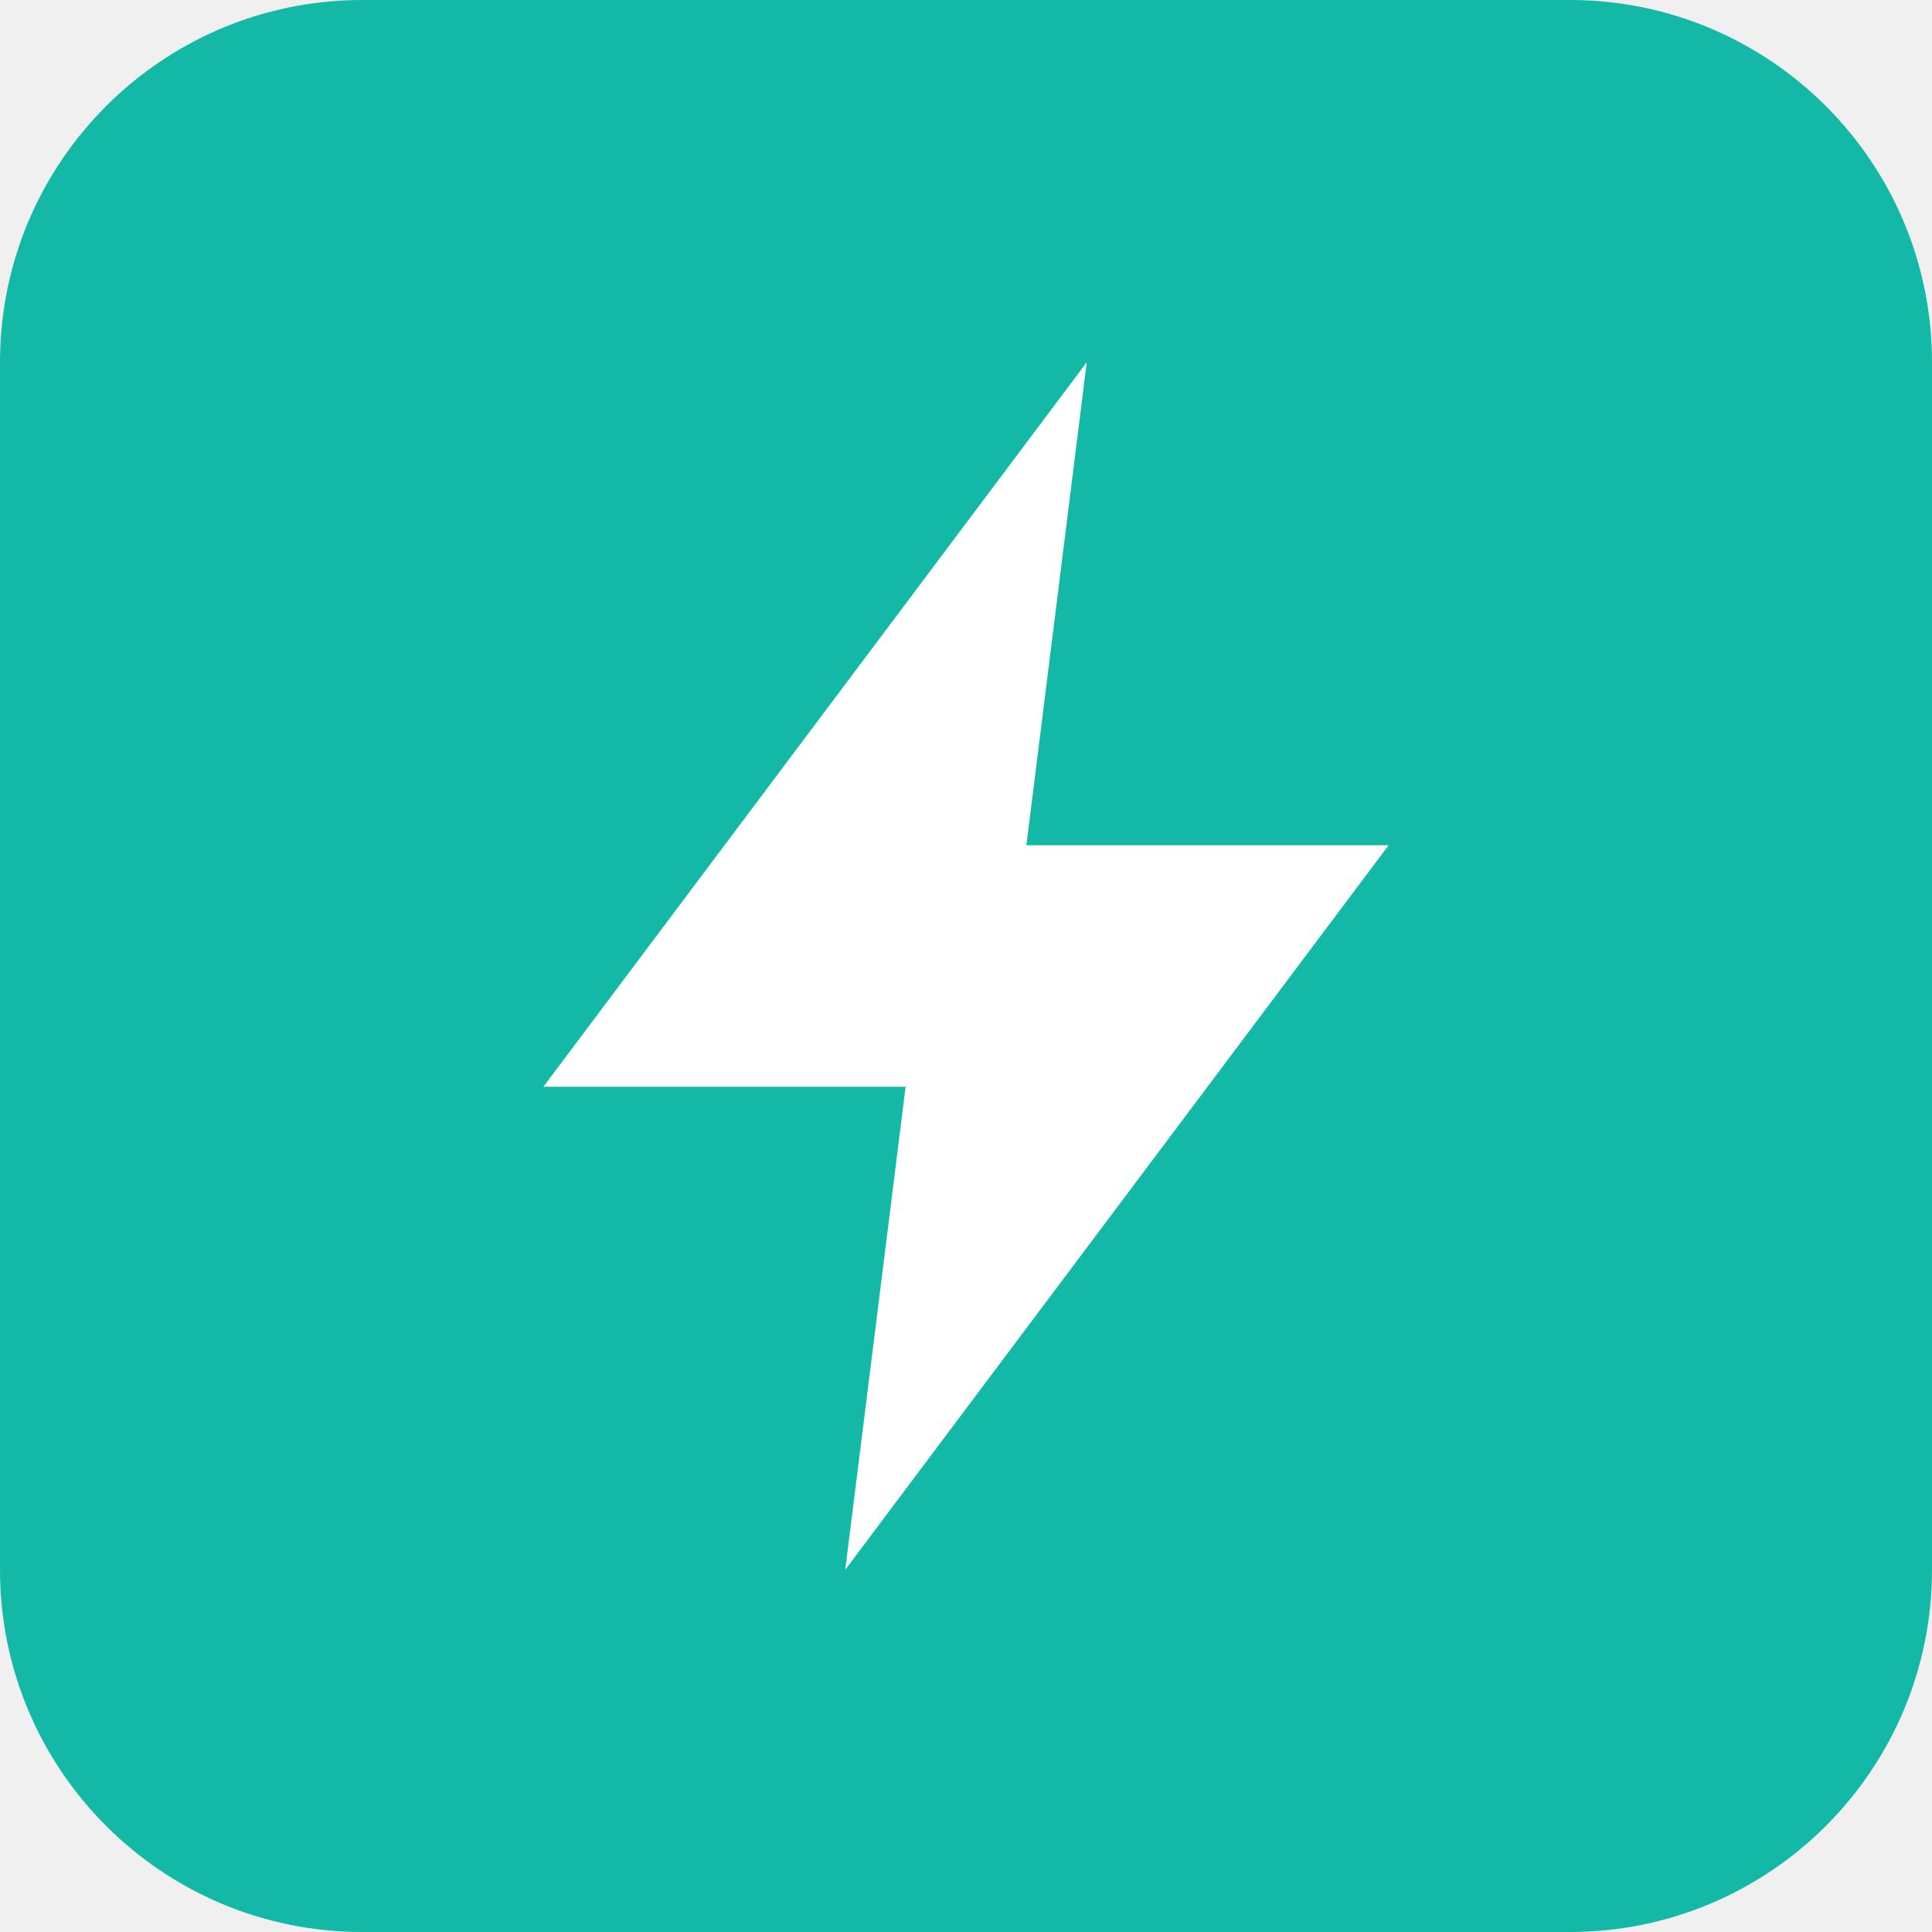
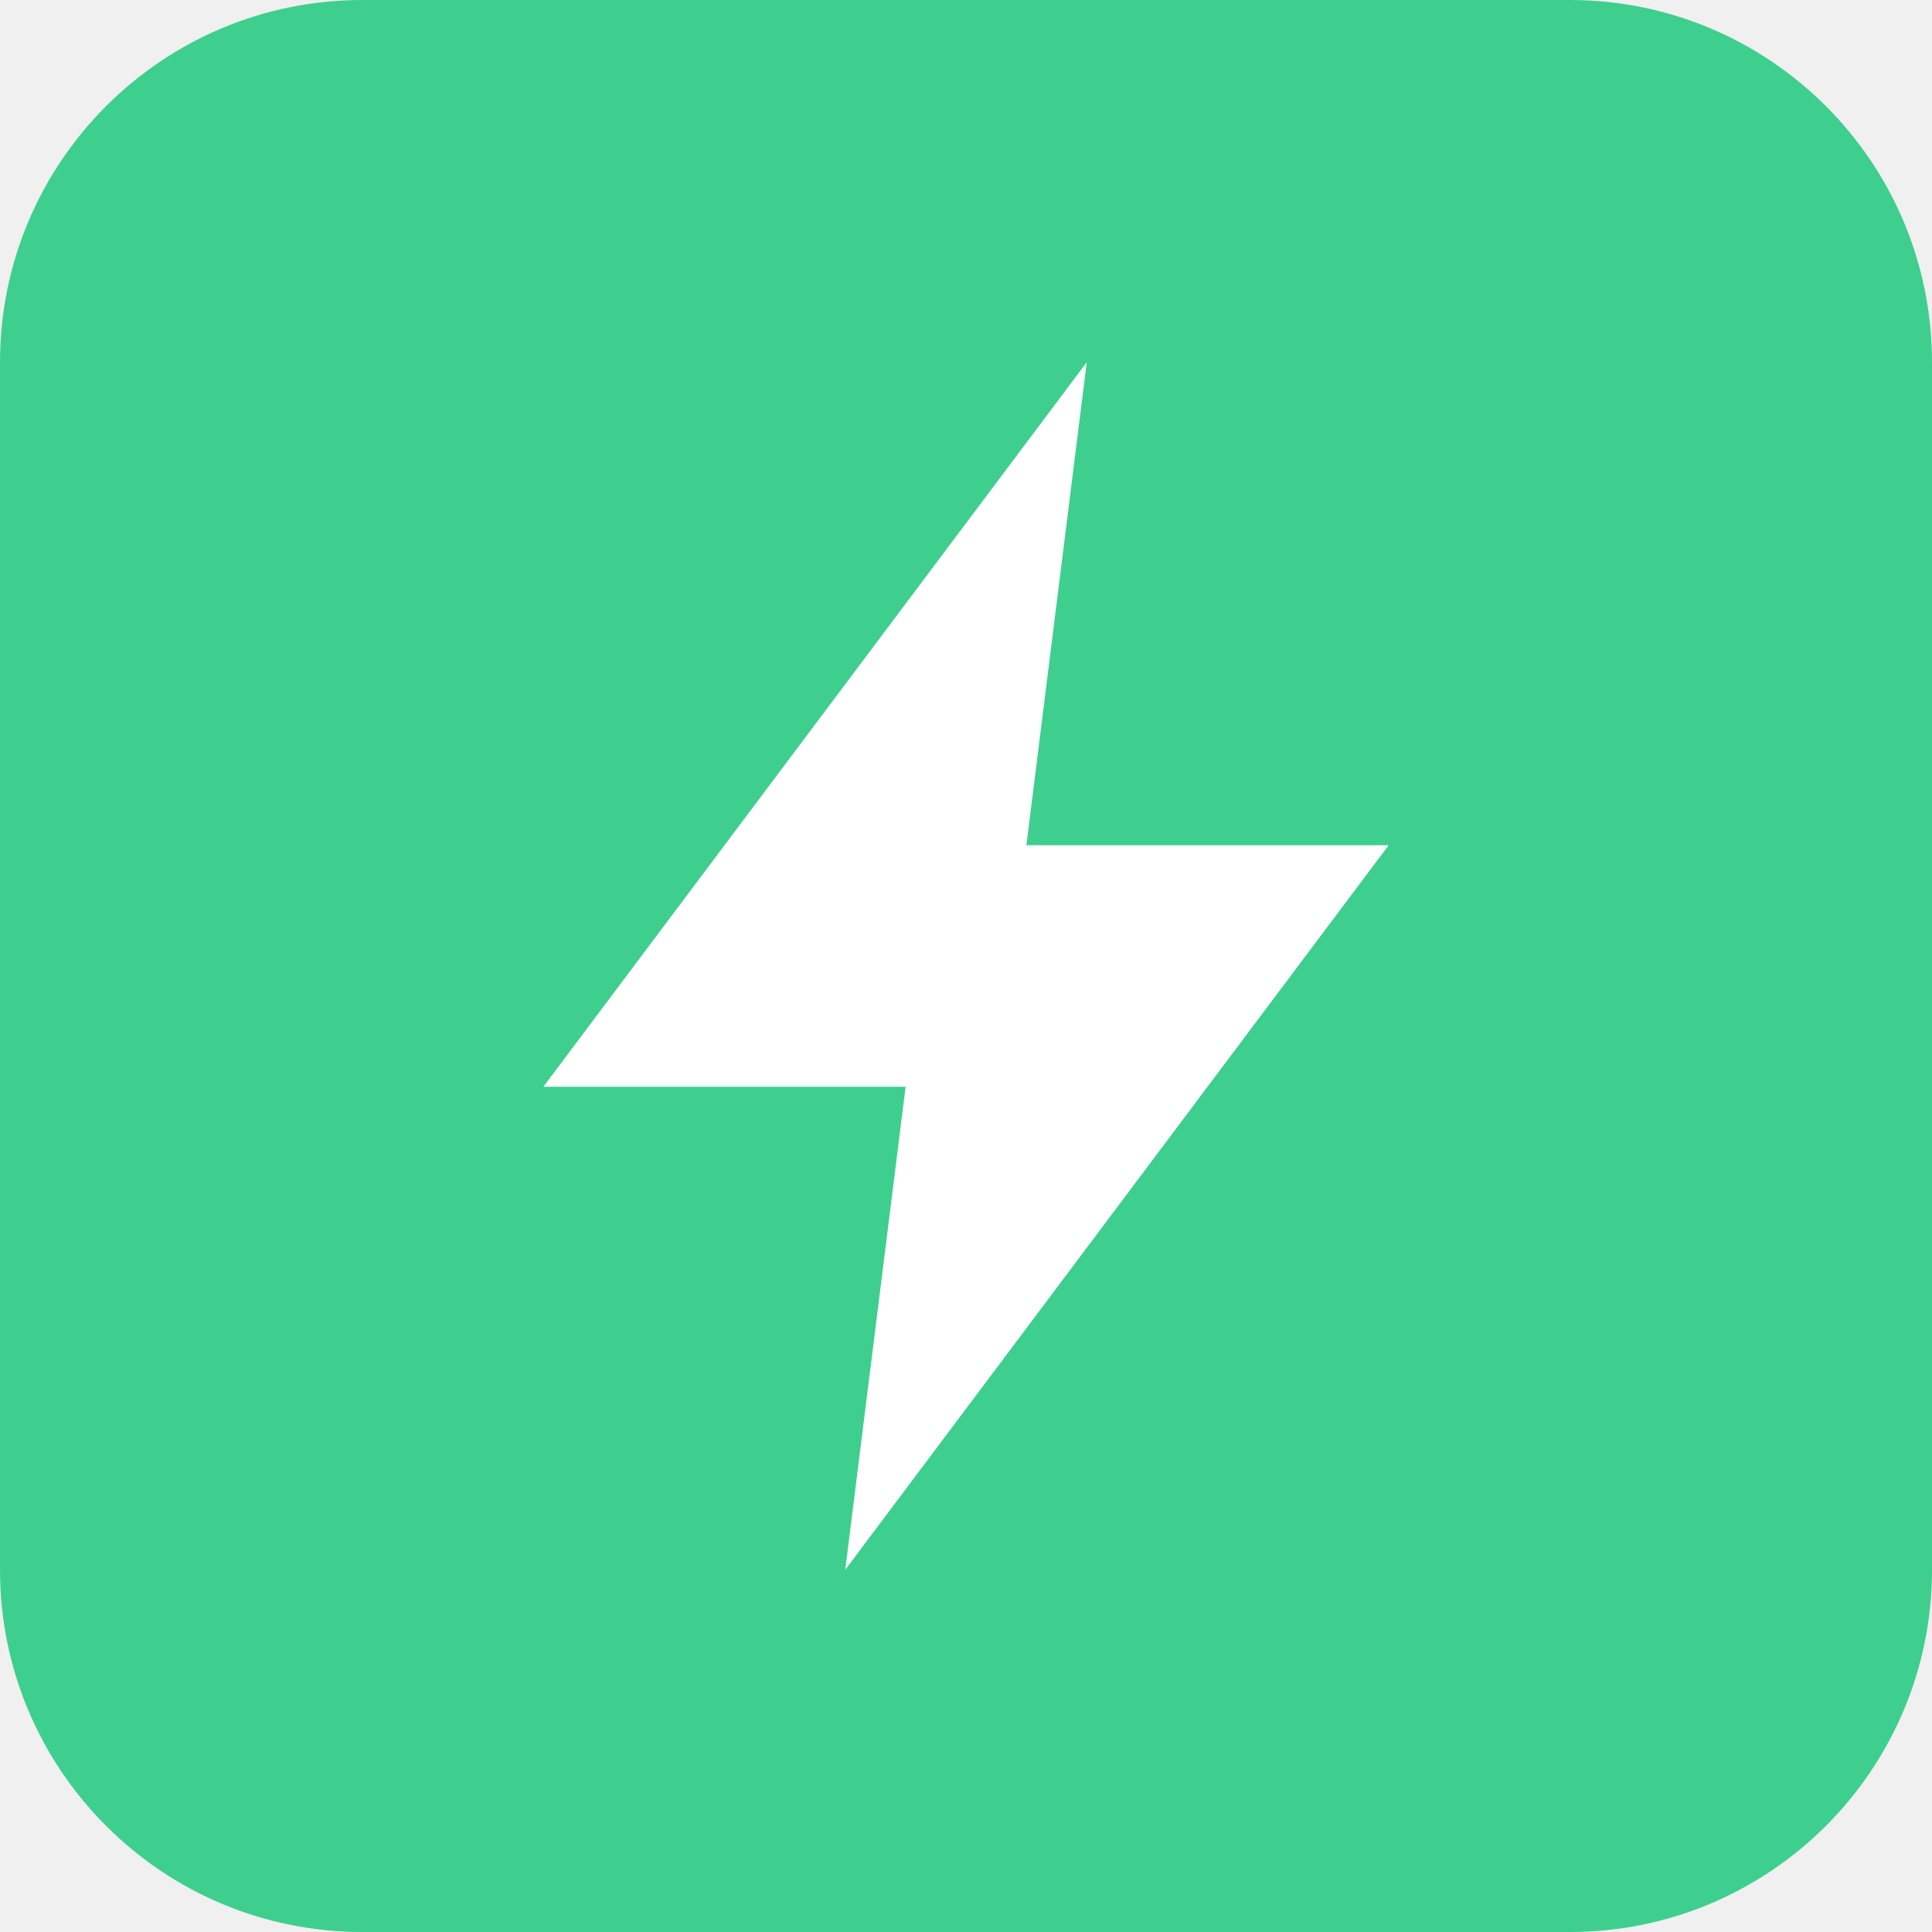
<svg xmlns="http://www.w3.org/2000/svg" width="128" height="128" viewBox="0 0 128 128" fill="none">
-   <rect width="128" height="128" rx="24" fill="#14b8a6" />
+   <rect width="128" height="128" rx="24" fill="#3ecf8e" />
  <path d="M72 24L36 72H60L56 104L92 56H68L72 24Z" fill="white" />
</svg>
